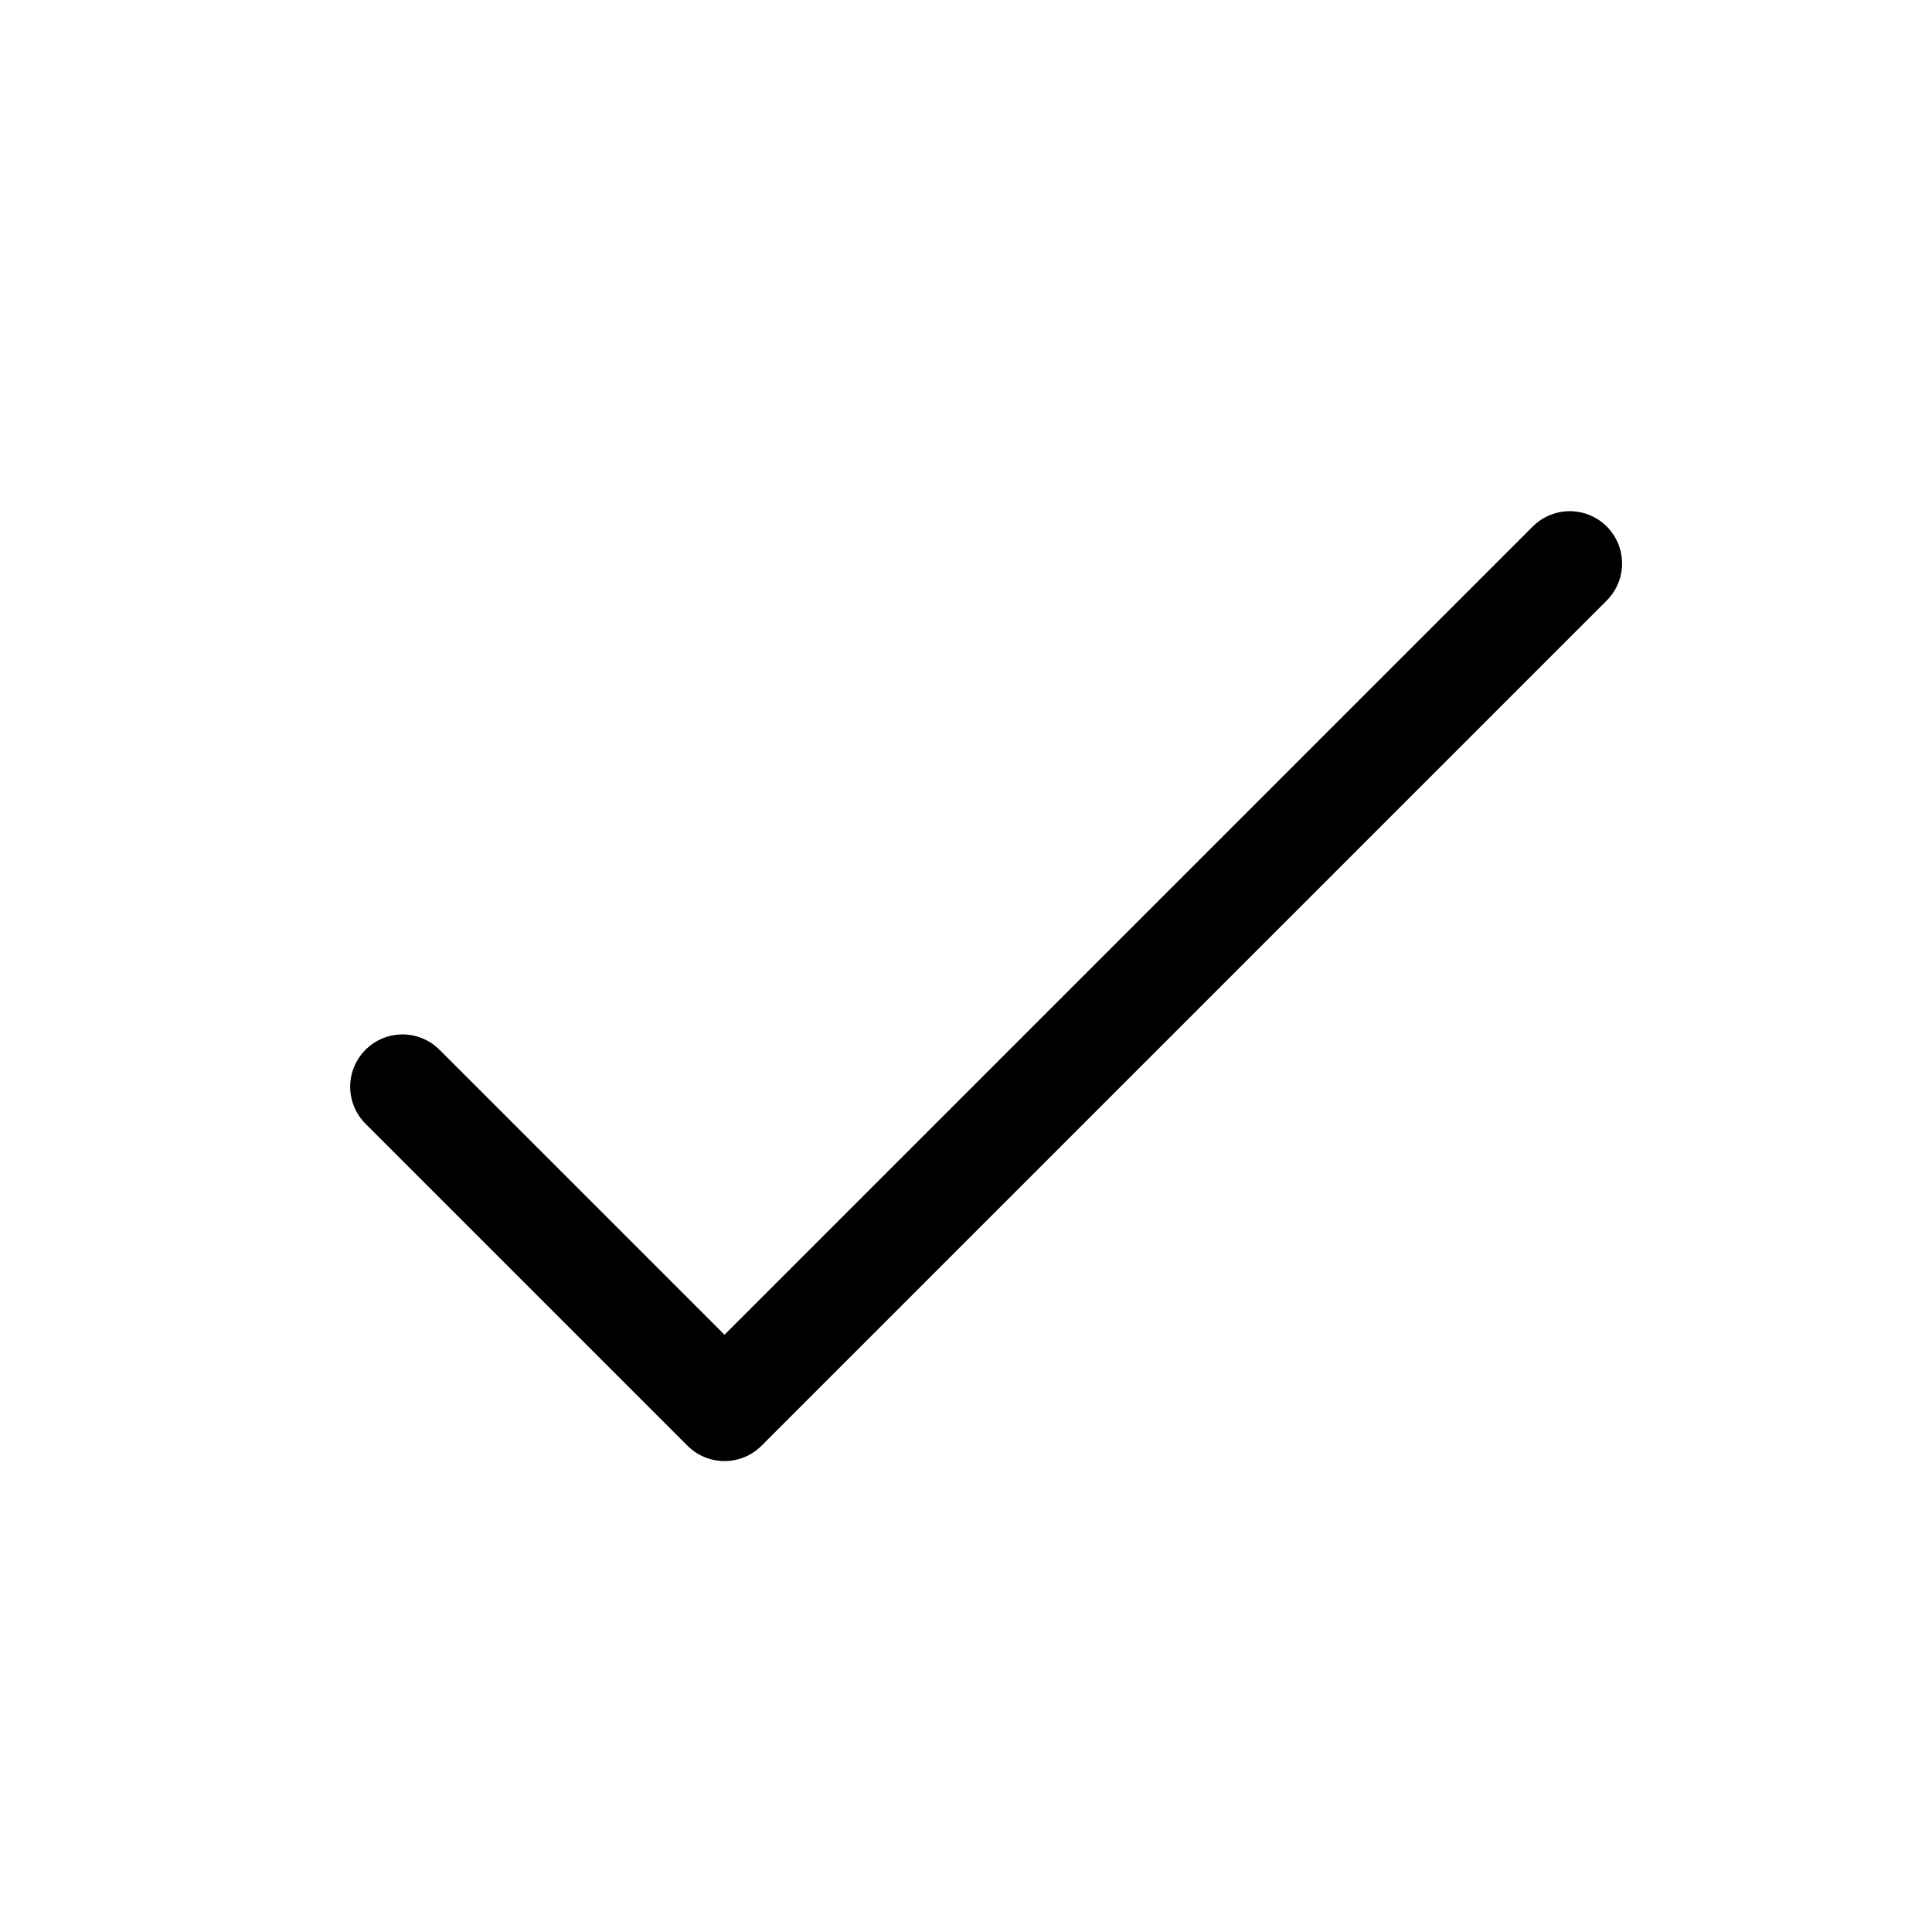
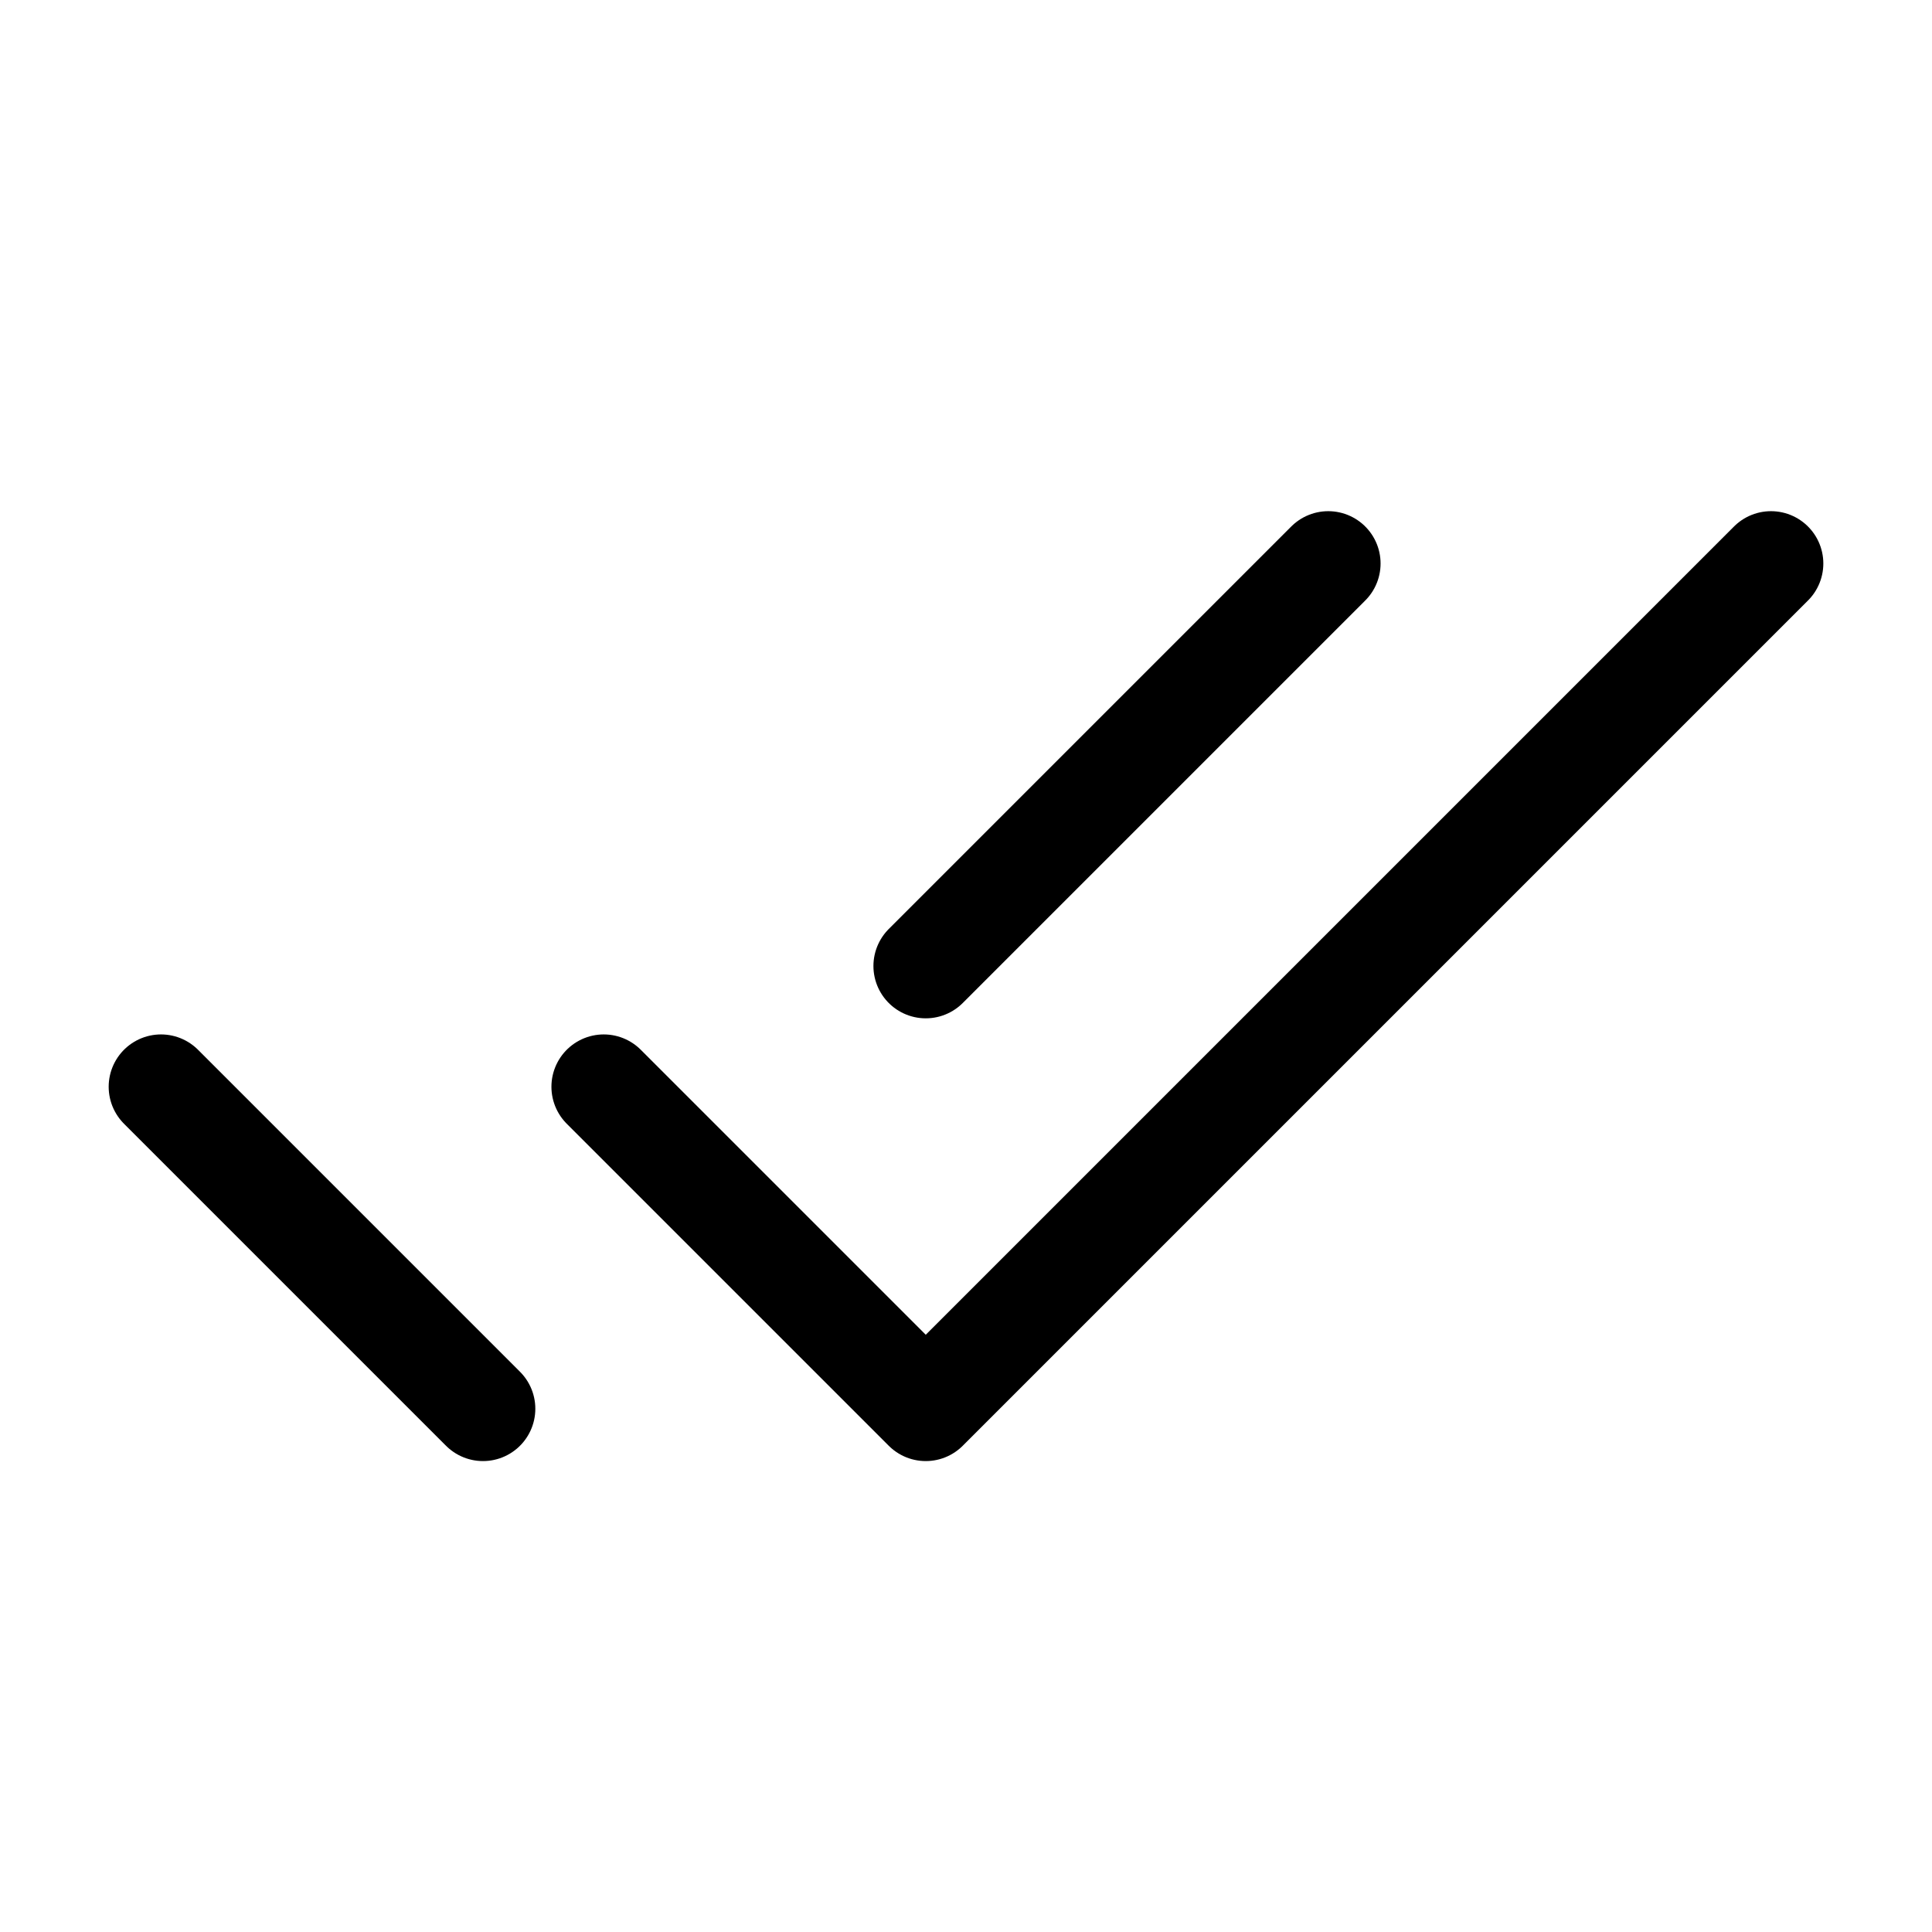
<svg xmlns="http://www.w3.org/2000/svg" width="24" height="24" viewBox="0 0 24 24" fill="none">
-   <path d="M19.5 7L9 17.5L5 13.5" stroke="currentColor" stroke-width="1.3" stroke-linecap="round" stroke-linejoin="round" />
+   <path d="M22 7L11.5 17.5L7.5 13.5M6 17.5L2 13.5M16.5 7L11.5 12" stroke="currentColor" stroke-width="1.3" stroke-linecap="round" stroke-linejoin="round" />
</svg>
